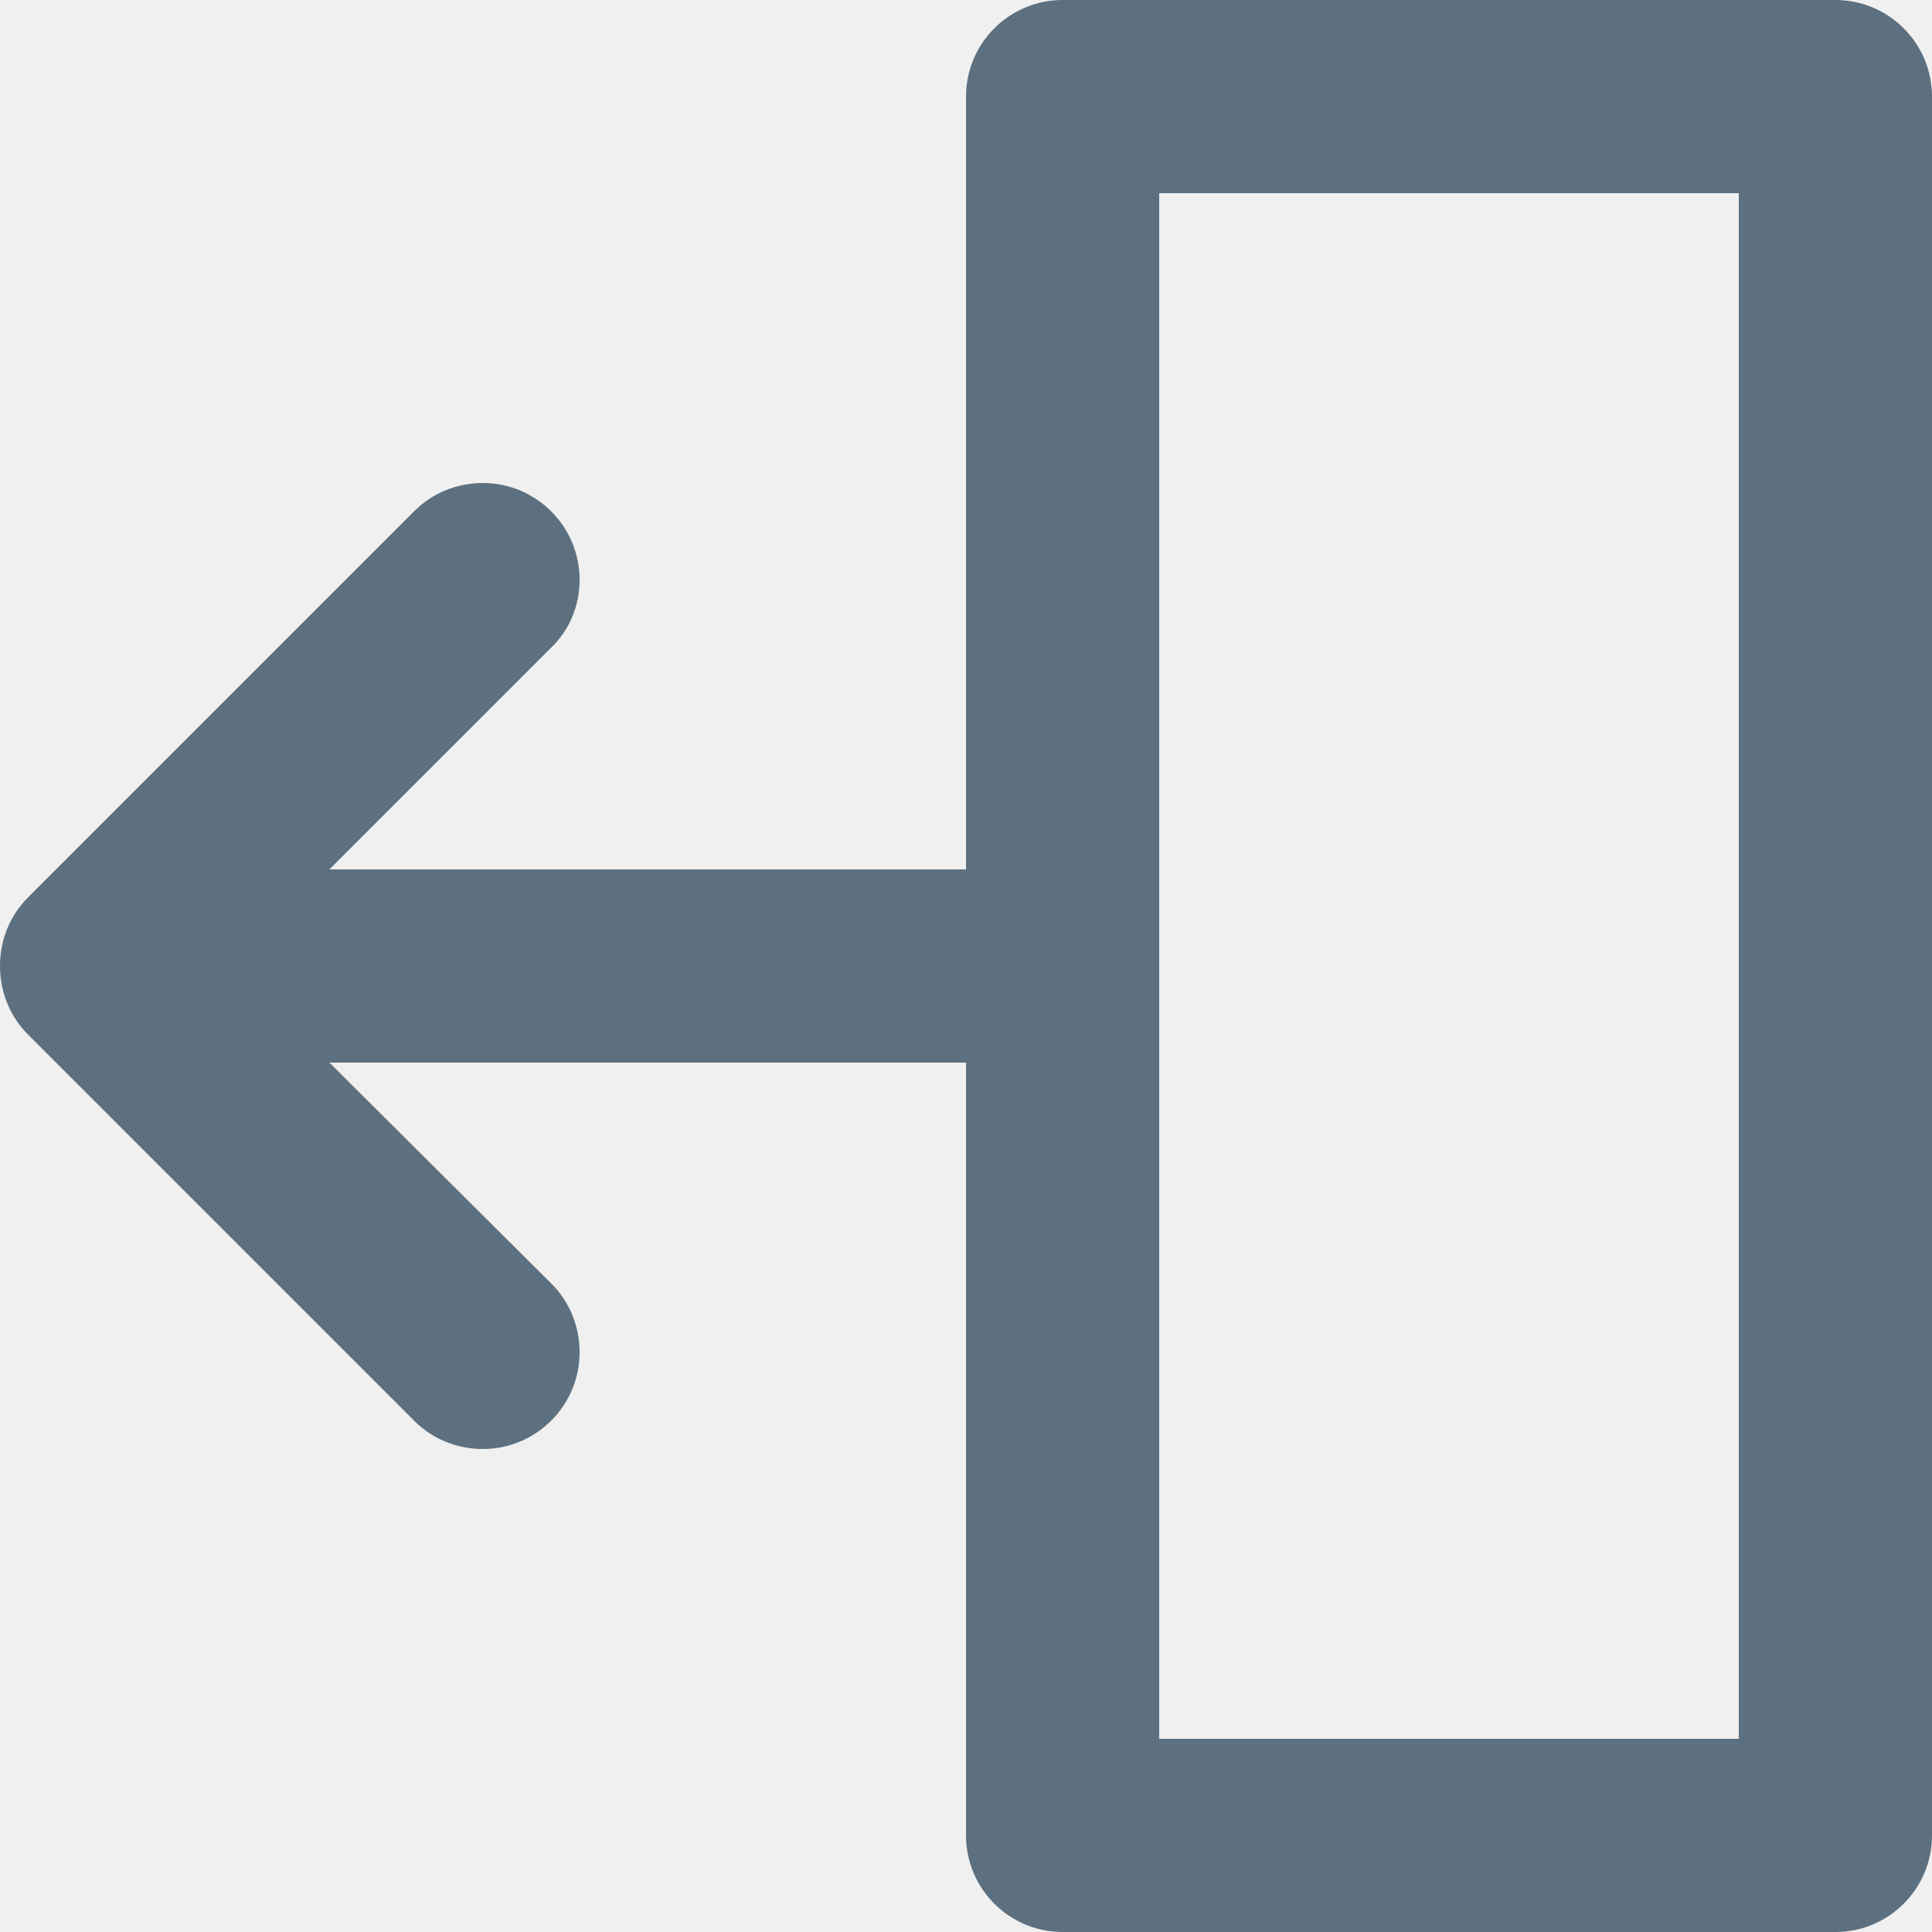
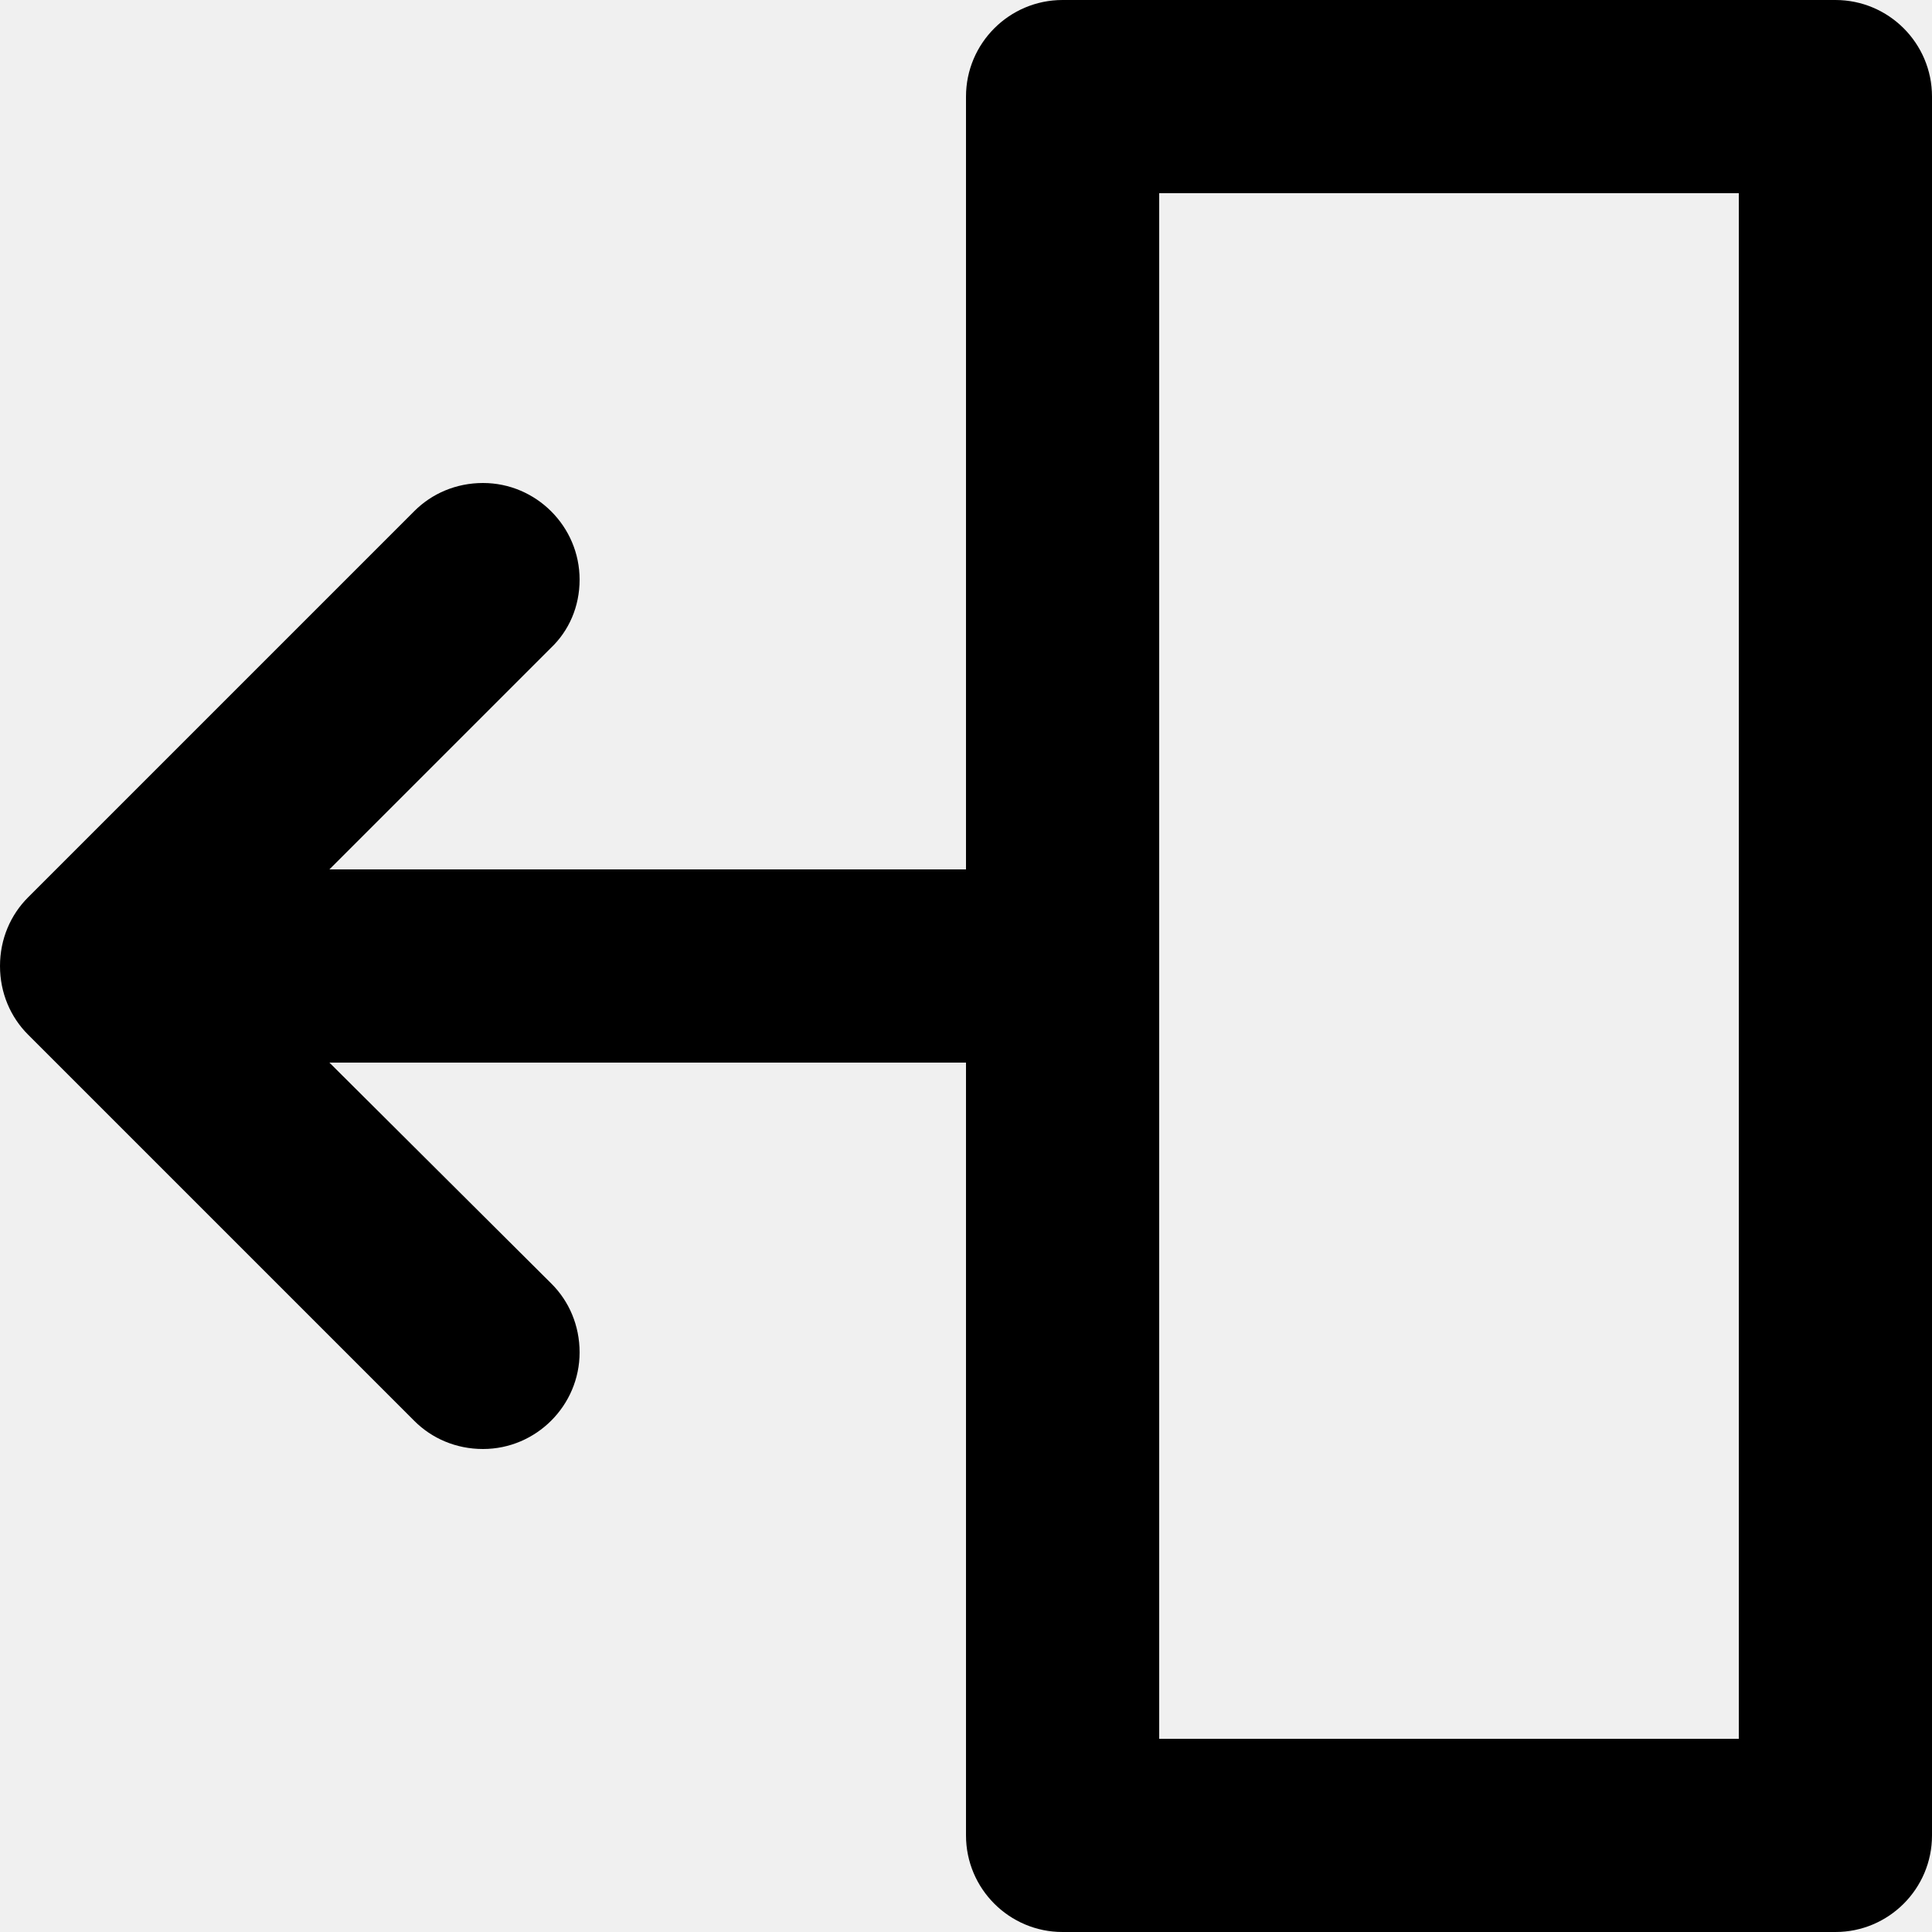
- <svg xmlns="http://www.w3.org/2000/svg" xmlns:xlink="http://www.w3.org/1999/xlink" width="20px" height="20px" viewBox="0 0 20 20" version="1.1">
-   <defs>
-     <path d="M19,0 C19.552,0 20,0.448 20,1 L20,19 C20,19.552 19.552,20 19,20 L11,20 C10.448,20 10,19.552 10,19 L10,1 C10,0.448 10.448,0 11,0 L19,0 Z M18,2 L12,2 L12,18 L18,18 L18,2 Z M10,9 L3.41,9 L5.7,6.71 C5.89,6.53 6,6.28 6,6 C6,5.45 5.55,5 5,5 C4.72,5 4.47,5.11 4.29,5.29 L0.29,9.29 C0.11,9.47 6.39488462e-14,9.72 6.39488462e-14,10 C6.39488462e-14,10.28 0.11,10.53 0.29,10.71 L4.29,14.71 C4.47,14.89 4.72,15 5,15 C5.55,15 6,14.55 6,14 C6,13.72 5.89,13.47 5.71,13.29 L3.41,11 L10,11 L10,9 Z" id="path-1" />
-   </defs>
-   <g id="bp3-icon-drawer-right" stroke="none" stroke-width="1" fill="none" fill-rule="evenodd">
-     <mask id="mask-2" fill="white">
-       <use xlink:href="#path-1" />
-     </mask>
-     <g id="bp3-icon-drawer-left" fill-rule="nonzero" />
-     <g id="20-Light-/-Icon-/-Default" mask="url(#mask-2)" fill="#5C7080">
-       <rect id="Rectangle" x="0" y="0" width="20" height="20" />
-     </g>
+ <svg xmlns="http://www.w3.org/2000/svg" width="20px" height="20px" viewBox="0 0 20 20" version="1.1">
+   <g id="drawer-right" stroke="none" stroke-width="1" fill="none" fill-rule="evenodd">
+     <path d="M19,0 C19.552,0 20,0.448 20,1 L20,19 C20,19.552 19.552,20 19,20 L11,20 C10.448,20 10,19.552 10,19 L10,1 C10,0.448 10.448,0 11,0 L19,0 Z M18,2 L12,2 L12,18 L18,18 L18,2 Z M10,9 L3.41,9 L5.7,6.71 C5.89,6.53 6,6.28 6,6 C6,5.45 5.55,5 5,5 C4.72,5 4.47,5.11 4.29,5.29 L0.29,9.29 C0.11,9.47 6.39488462e-14,9.72 6.39488462e-14,10 C6.39488462e-14,10.28 0.11,10.53 0.29,10.71 L4.29,14.71 C4.47,14.89 4.72,15 5,15 C5.55,15 6,14.55 6,14 C6,13.72 5.89,13.47 5.71,13.29 L3.41,11 L10,11 L10,9 Z" id="Shape" fill="#000000" fill-rule="nonzero" />
  </g>
</svg>
